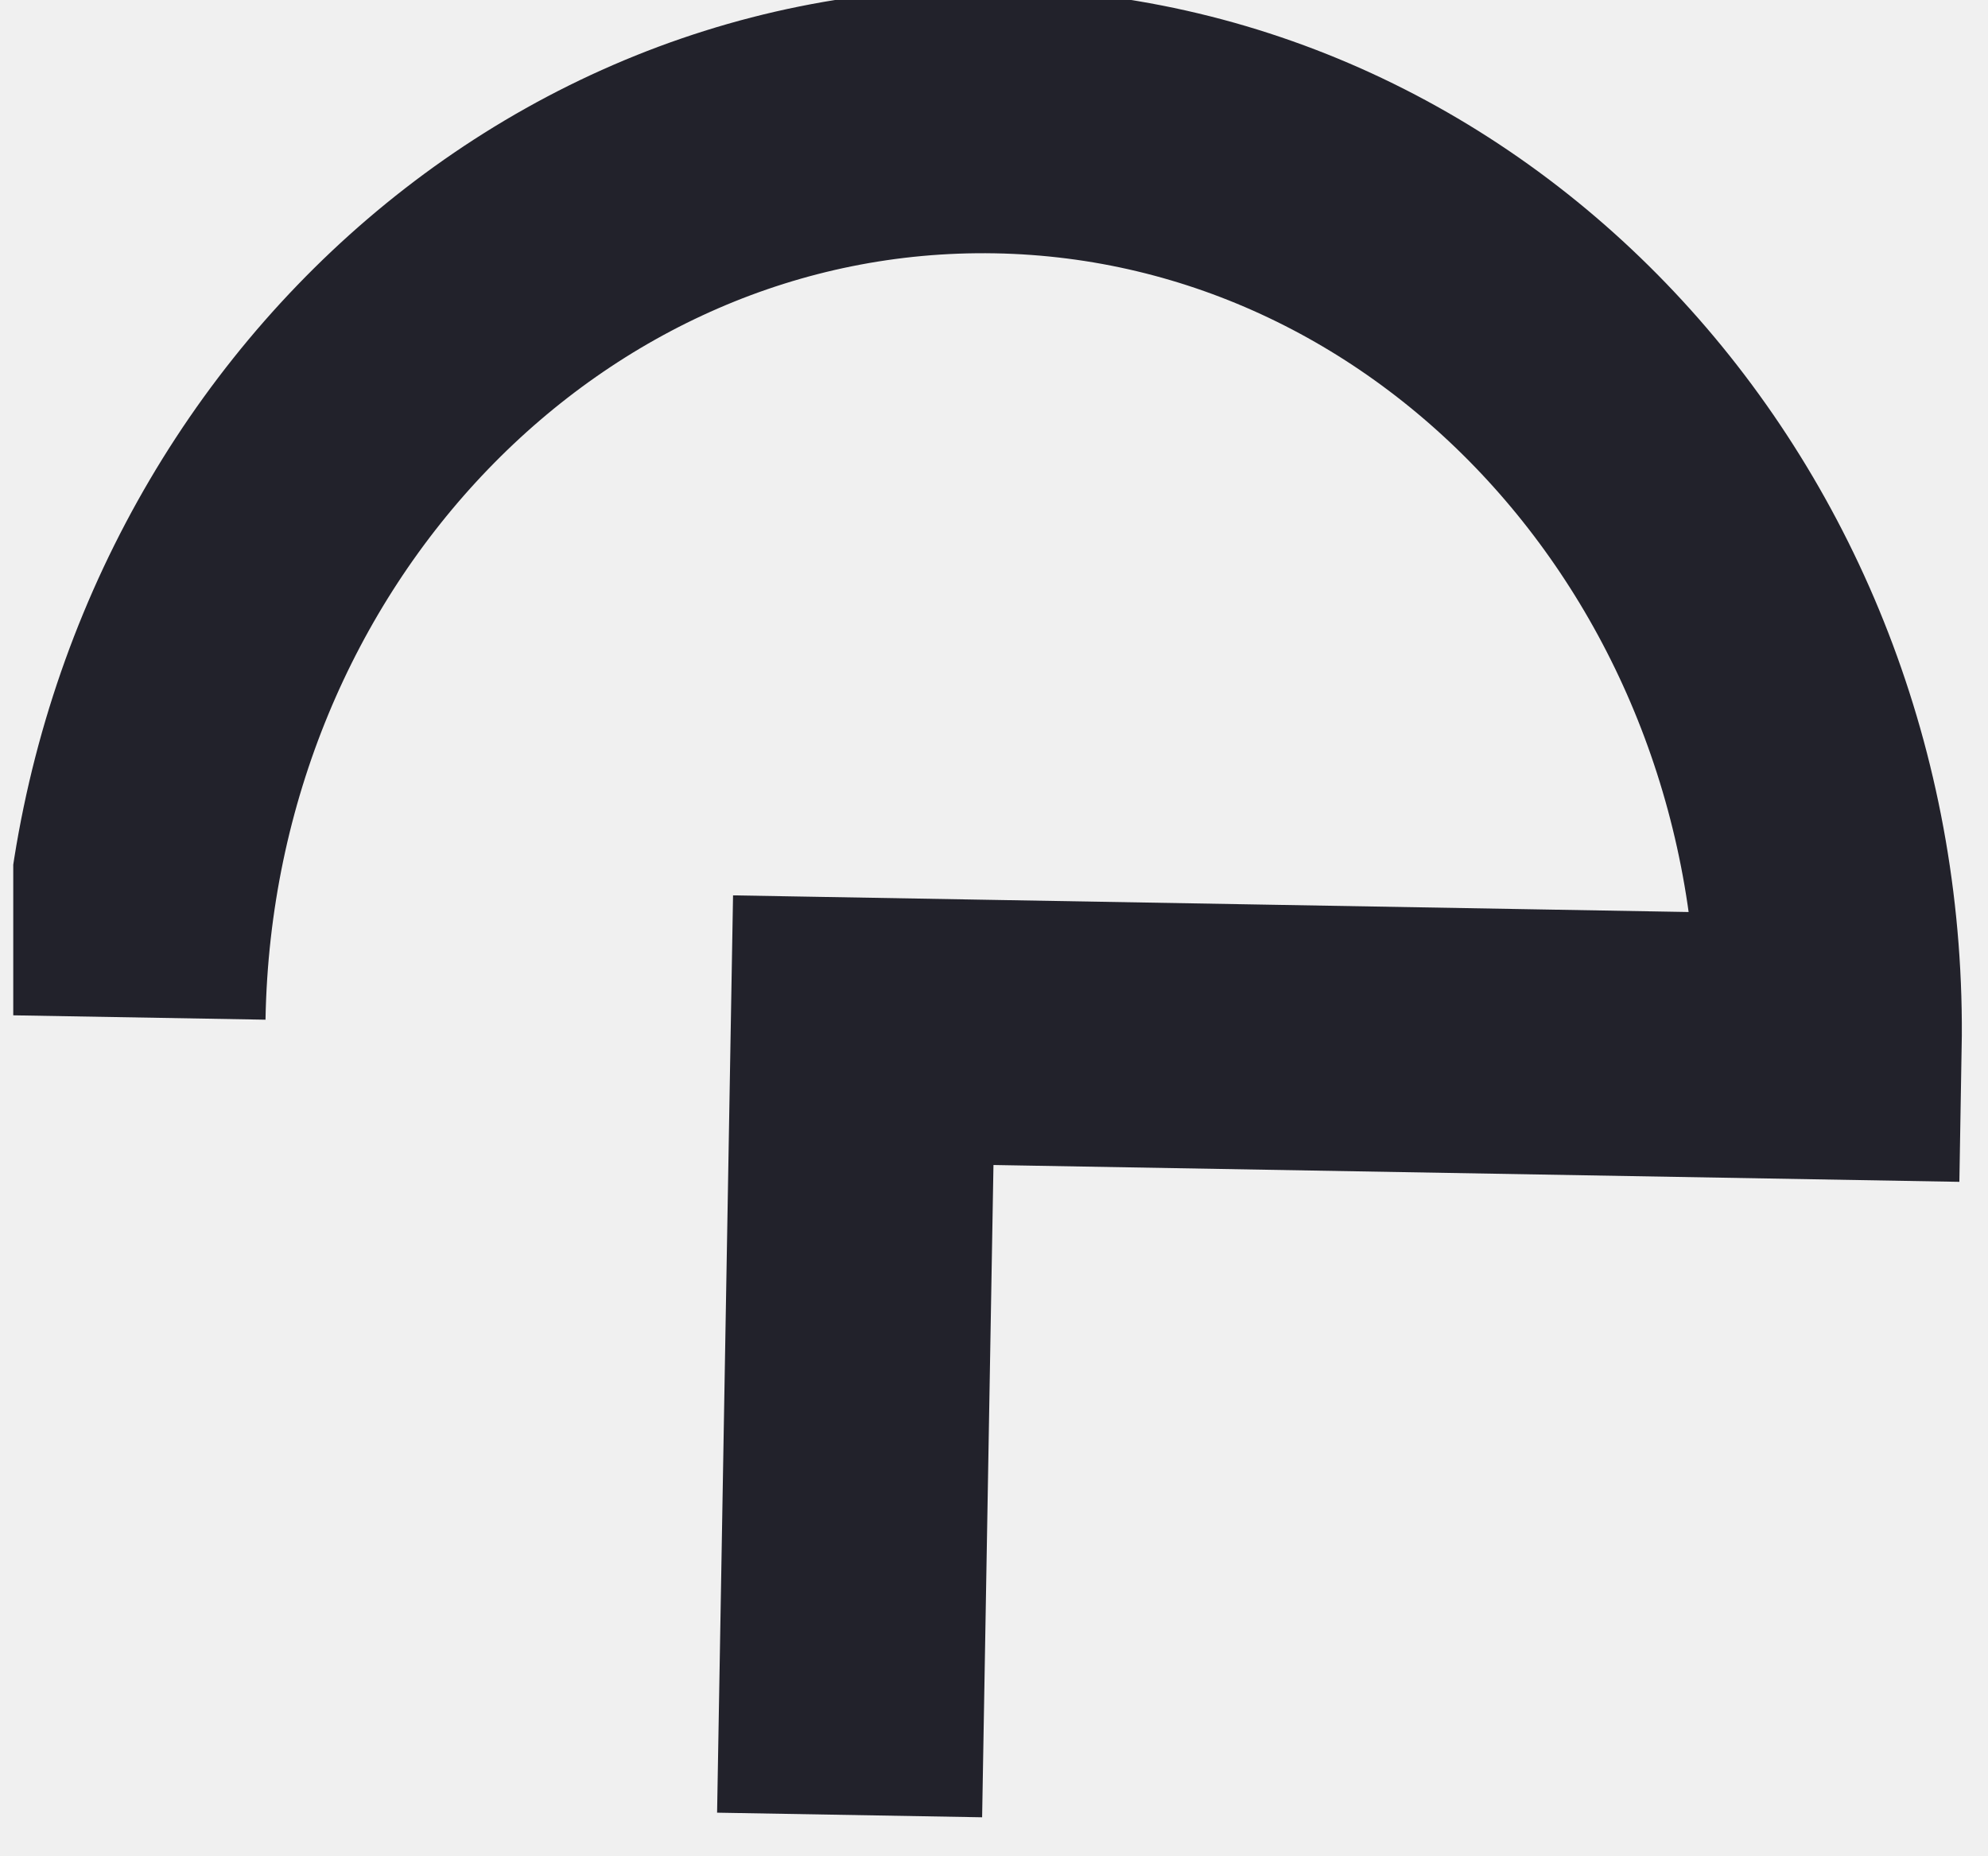
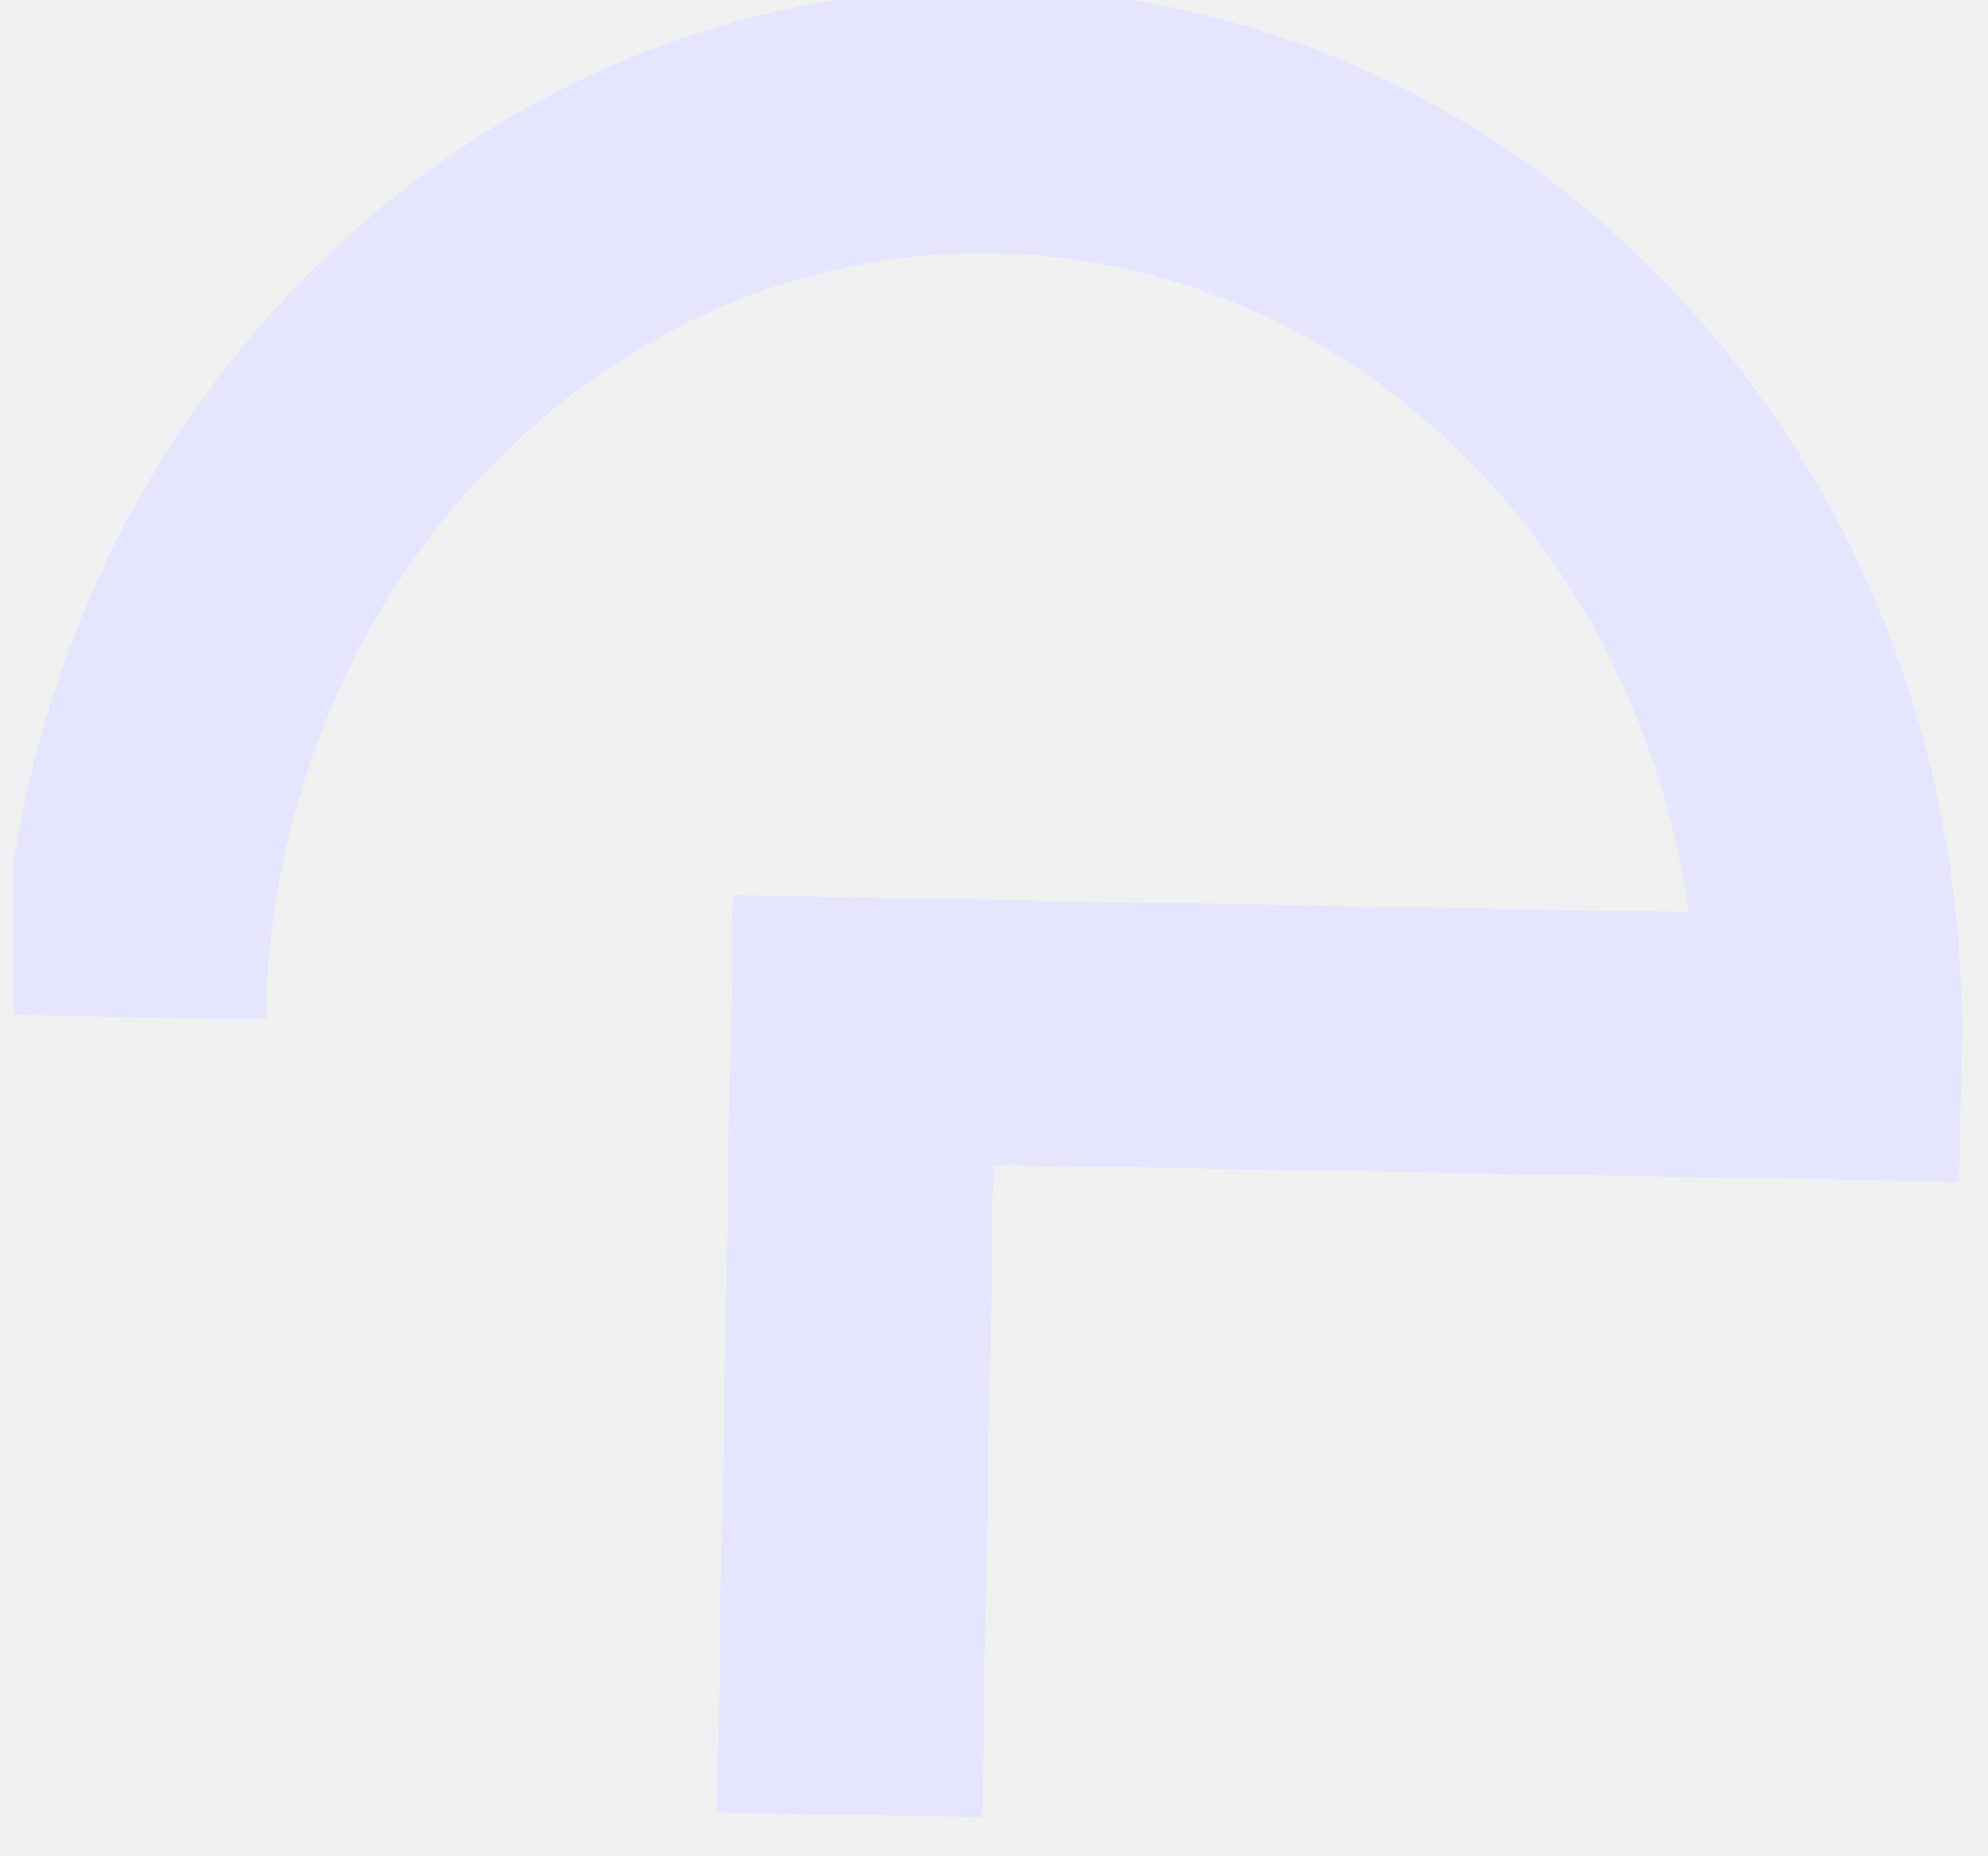
<svg xmlns="http://www.w3.org/2000/svg" width="30" height="28" viewBox="0 0 30 28" fill="none">
  <g clip-path="url(#clip0_564_1432)">
-     <path d="M2.007 15.353C2.139 7.757 7.977 1.7 15.045 1.823C22.113 1.947 27.735 8.204 27.603 15.8L13.027 15.546L12.821 27.389" stroke="#22222B" stroke-width="4" />
+     <path d="M2.007 15.353C2.139 7.757 7.977 1.7 15.045 1.823C22.113 1.947 27.735 8.204 27.603 15.8L13.027 15.546L12.821 27.389" stroke="#e5e5ff" stroke-width="4" />
  </g>
  <defs>
    <clipPath id="clip0_564_1432">
      <rect width="29.6" height="28" fill="white" transform="translate(0.199951)" />
    </clipPath>
  </defs>
</svg>
